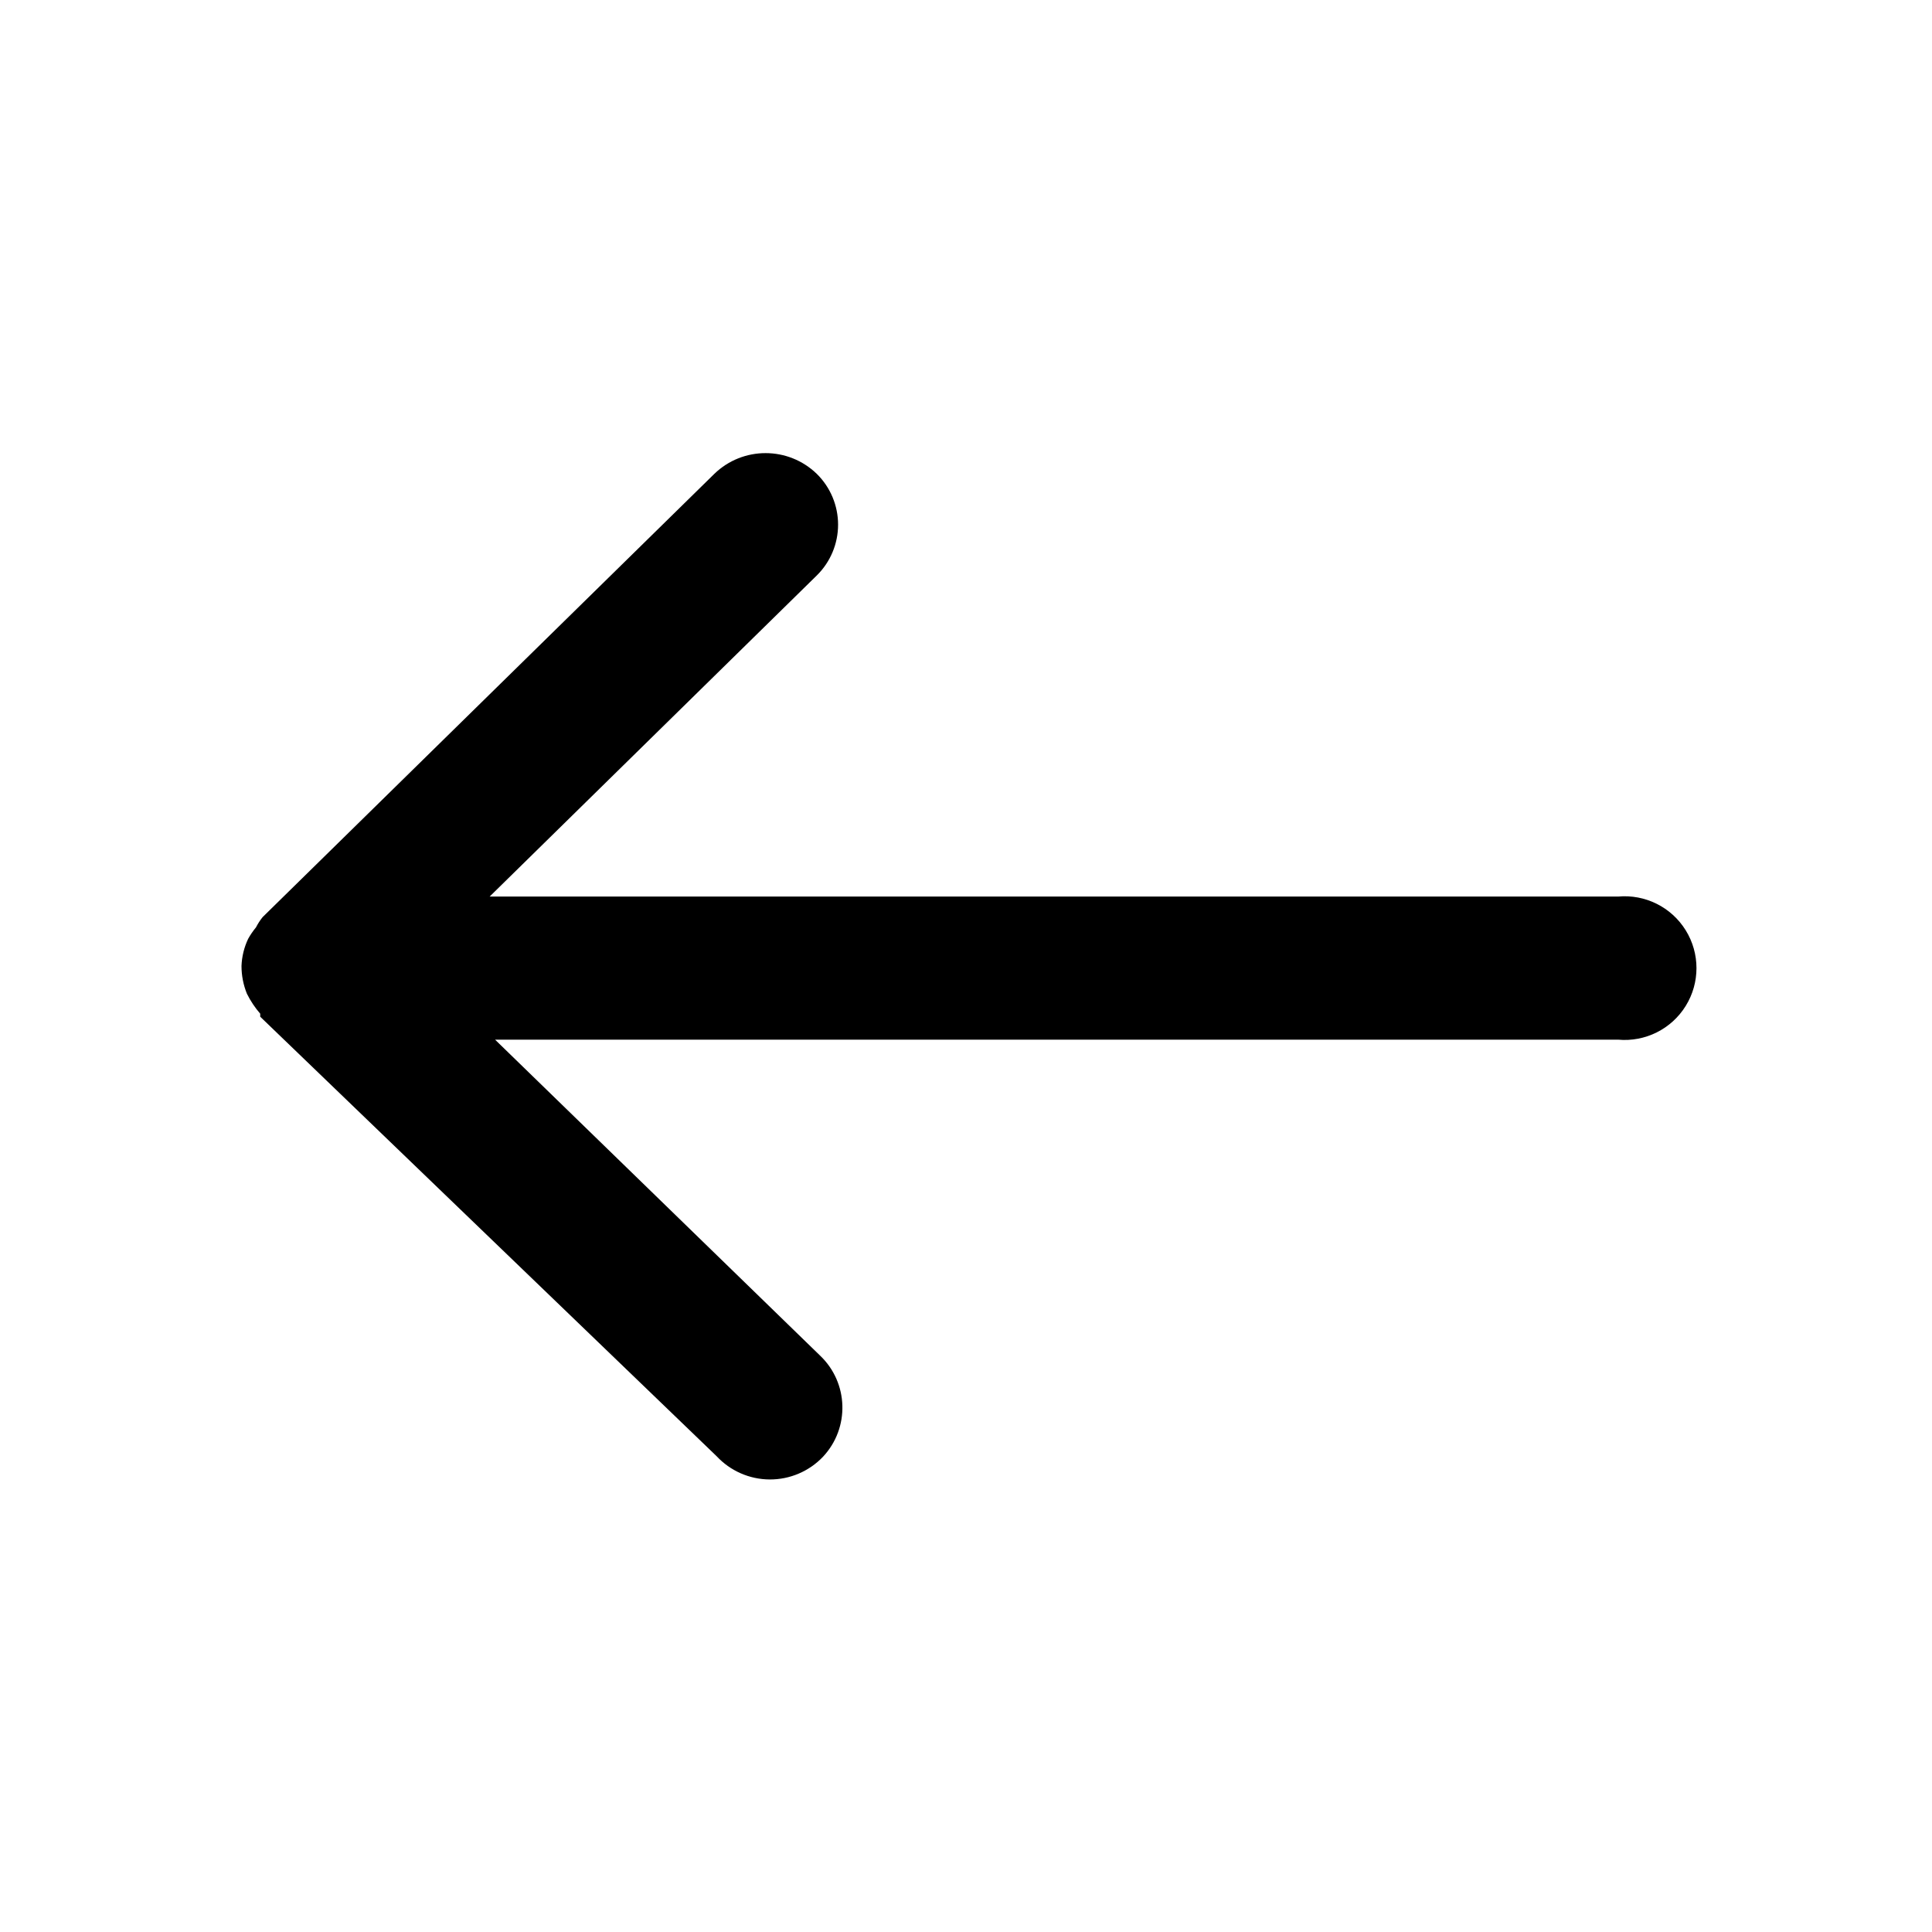
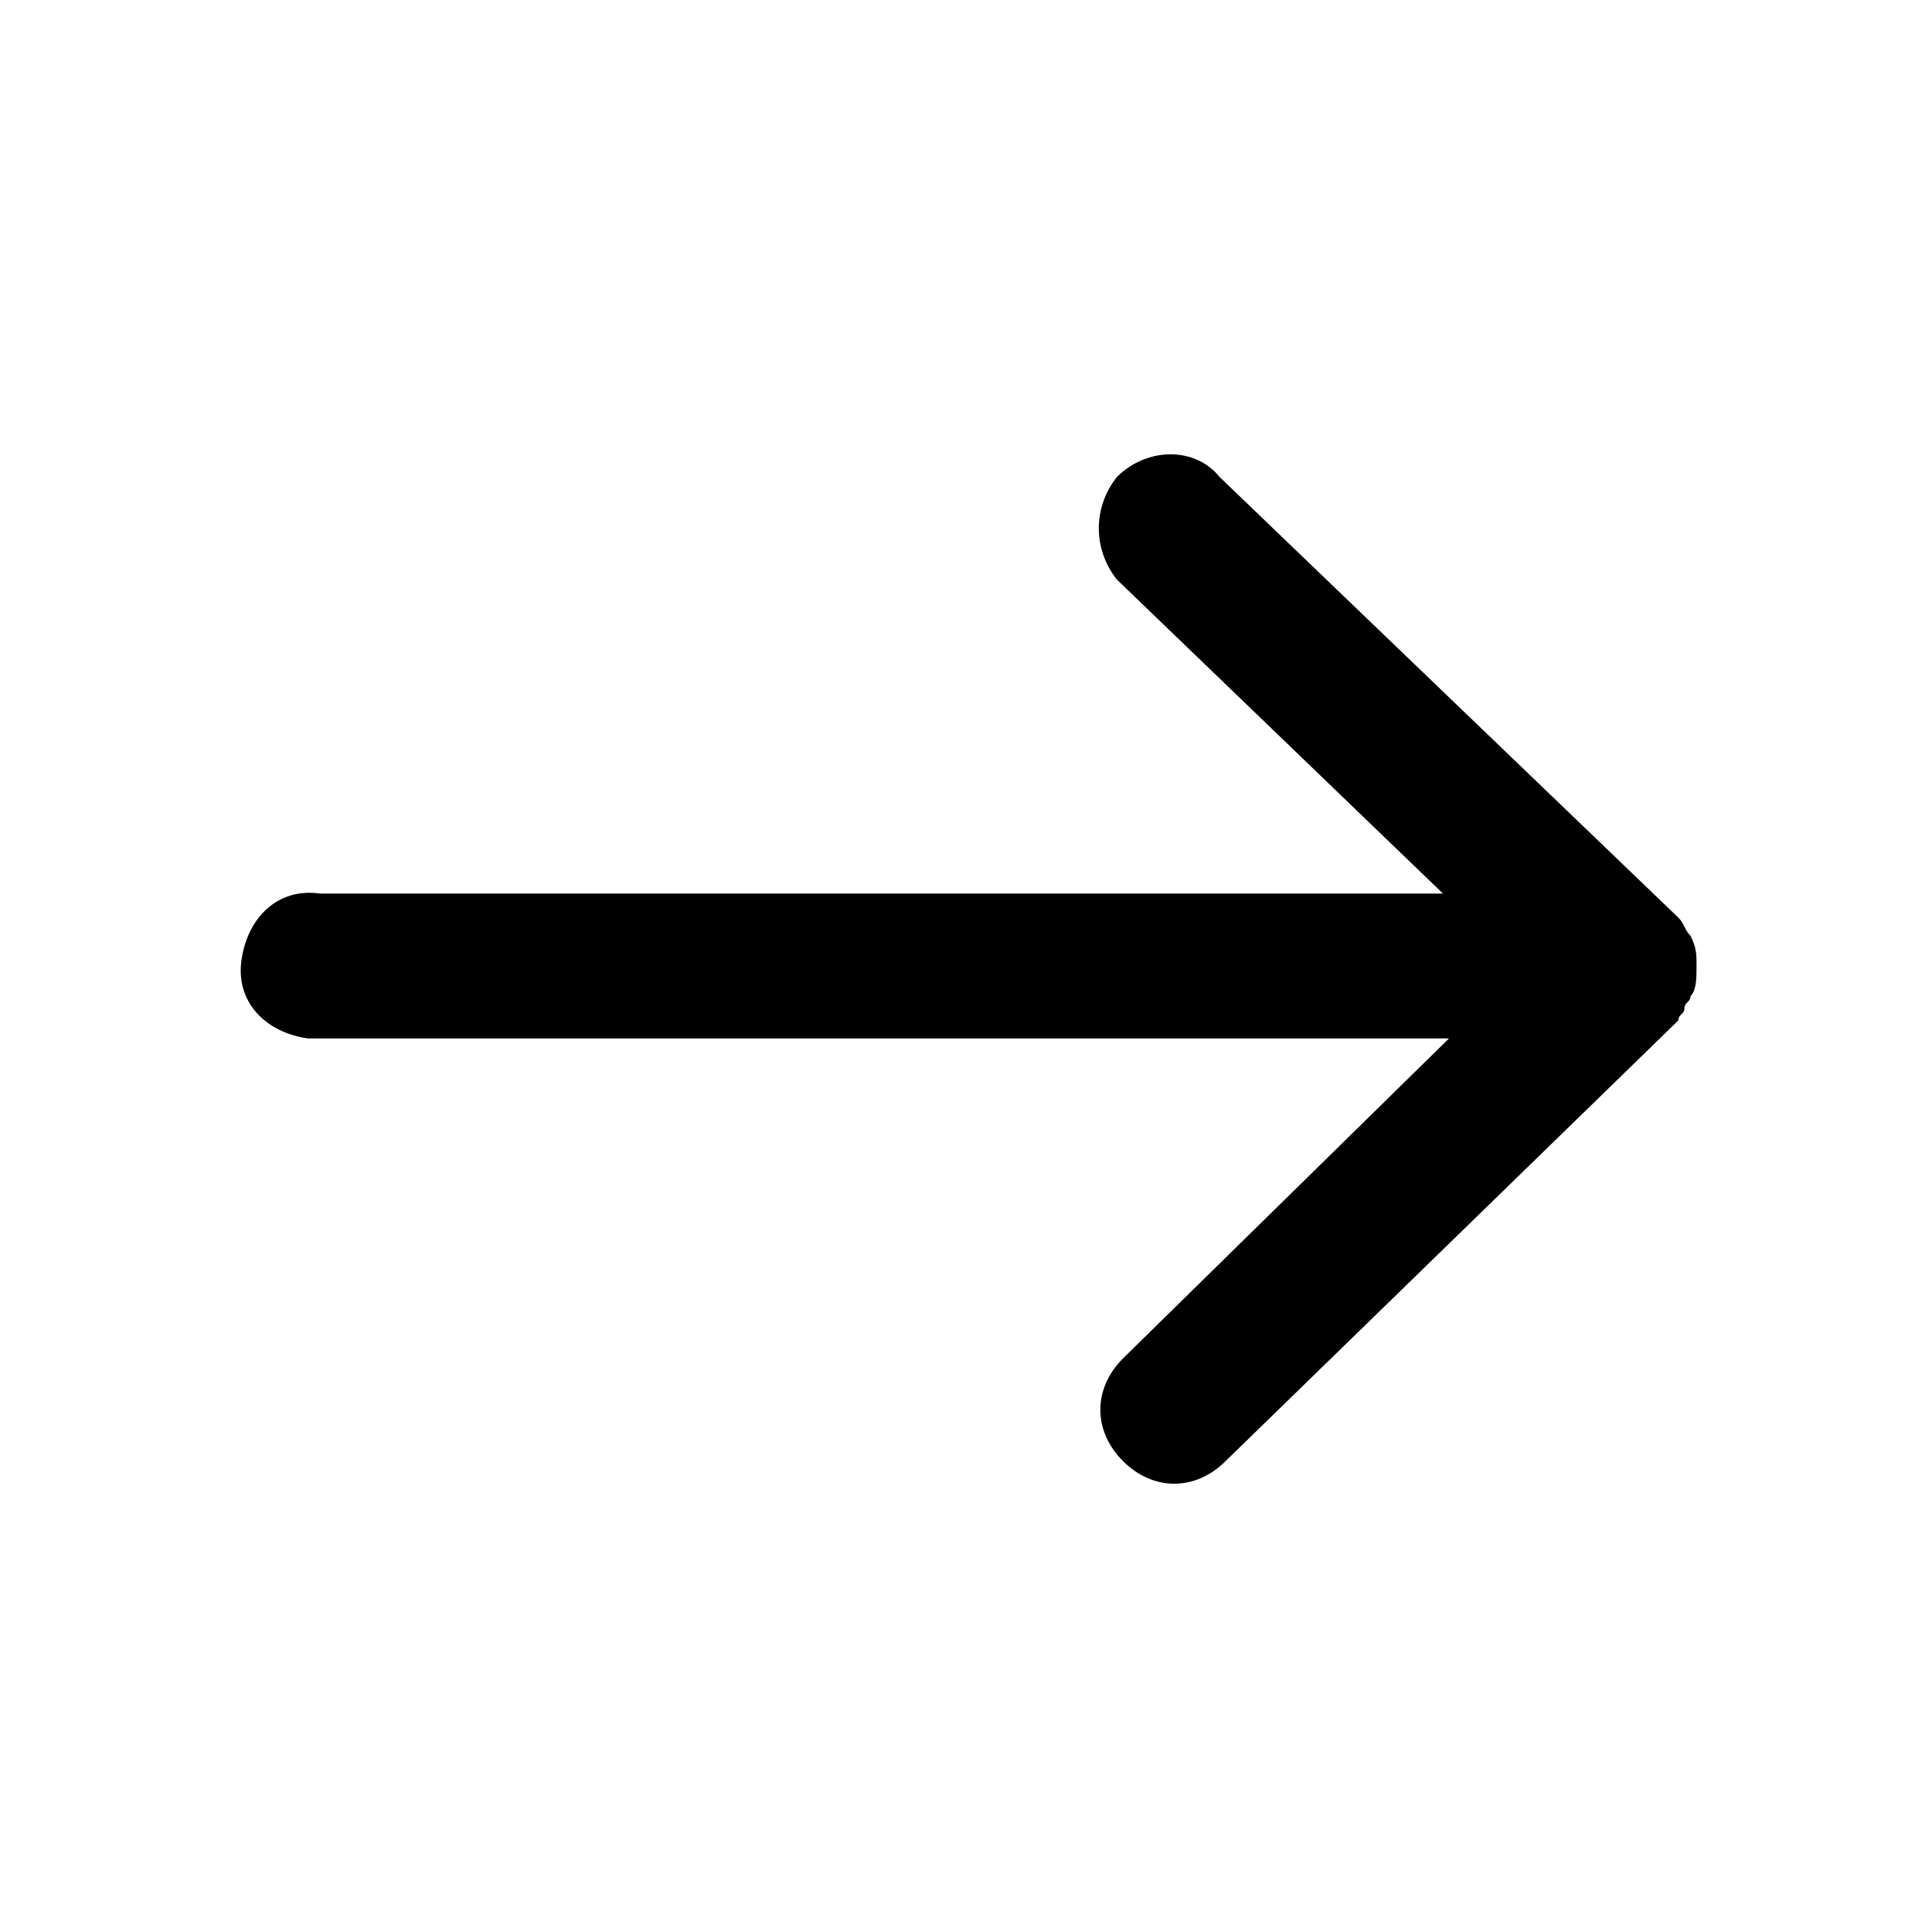
<svg xmlns="http://www.w3.org/2000/svg" fill="currentColor" aria-hidden="true" viewBox="0 0 32 32">
-   <path d="M13.63 24.13a1.19 1.19 0 00-.05-1.68L8.2 17.22h18.6a1.19 1.19 0 100-2.37H8.11l5.42-5.32a1.18 1.18 0 000-1.68 1.22 1.22 0 00-1.7 0l-7.48 7.34a1 1 0 00-.11.17 1.27 1.27 0 00-.13.19A1.15 1.15 0 004 16a1.22 1.22 0 00.09.46 1.58 1.58 0 00.22.33v.05l7.56 7.28a1.21 1.21 0 001.76.01z" />
+   <path d="M18.5 7.9c-.4.5-.4 1.2 0 1.7l5.4 5.2H5.3c-.7-.1-1.2.4-1.3 1.1-.1.7.4 1.2 1.1 1.3H24l-5.4 5.3c-.5.5-.5 1.2 0 1.7s1.2.5 1.7 0l7.5-7.3c0-.1.1-.1.1-.2s.1-.1.1-.2c.1-.1.1-.3.1-.5s0-.3-.1-.5c-.1-.1-.1-.2-.2-.3l-7.6-7.3c-.4-.5-1.2-.5-1.7 0 0-.1 0 0 0 0z" />
</svg>
